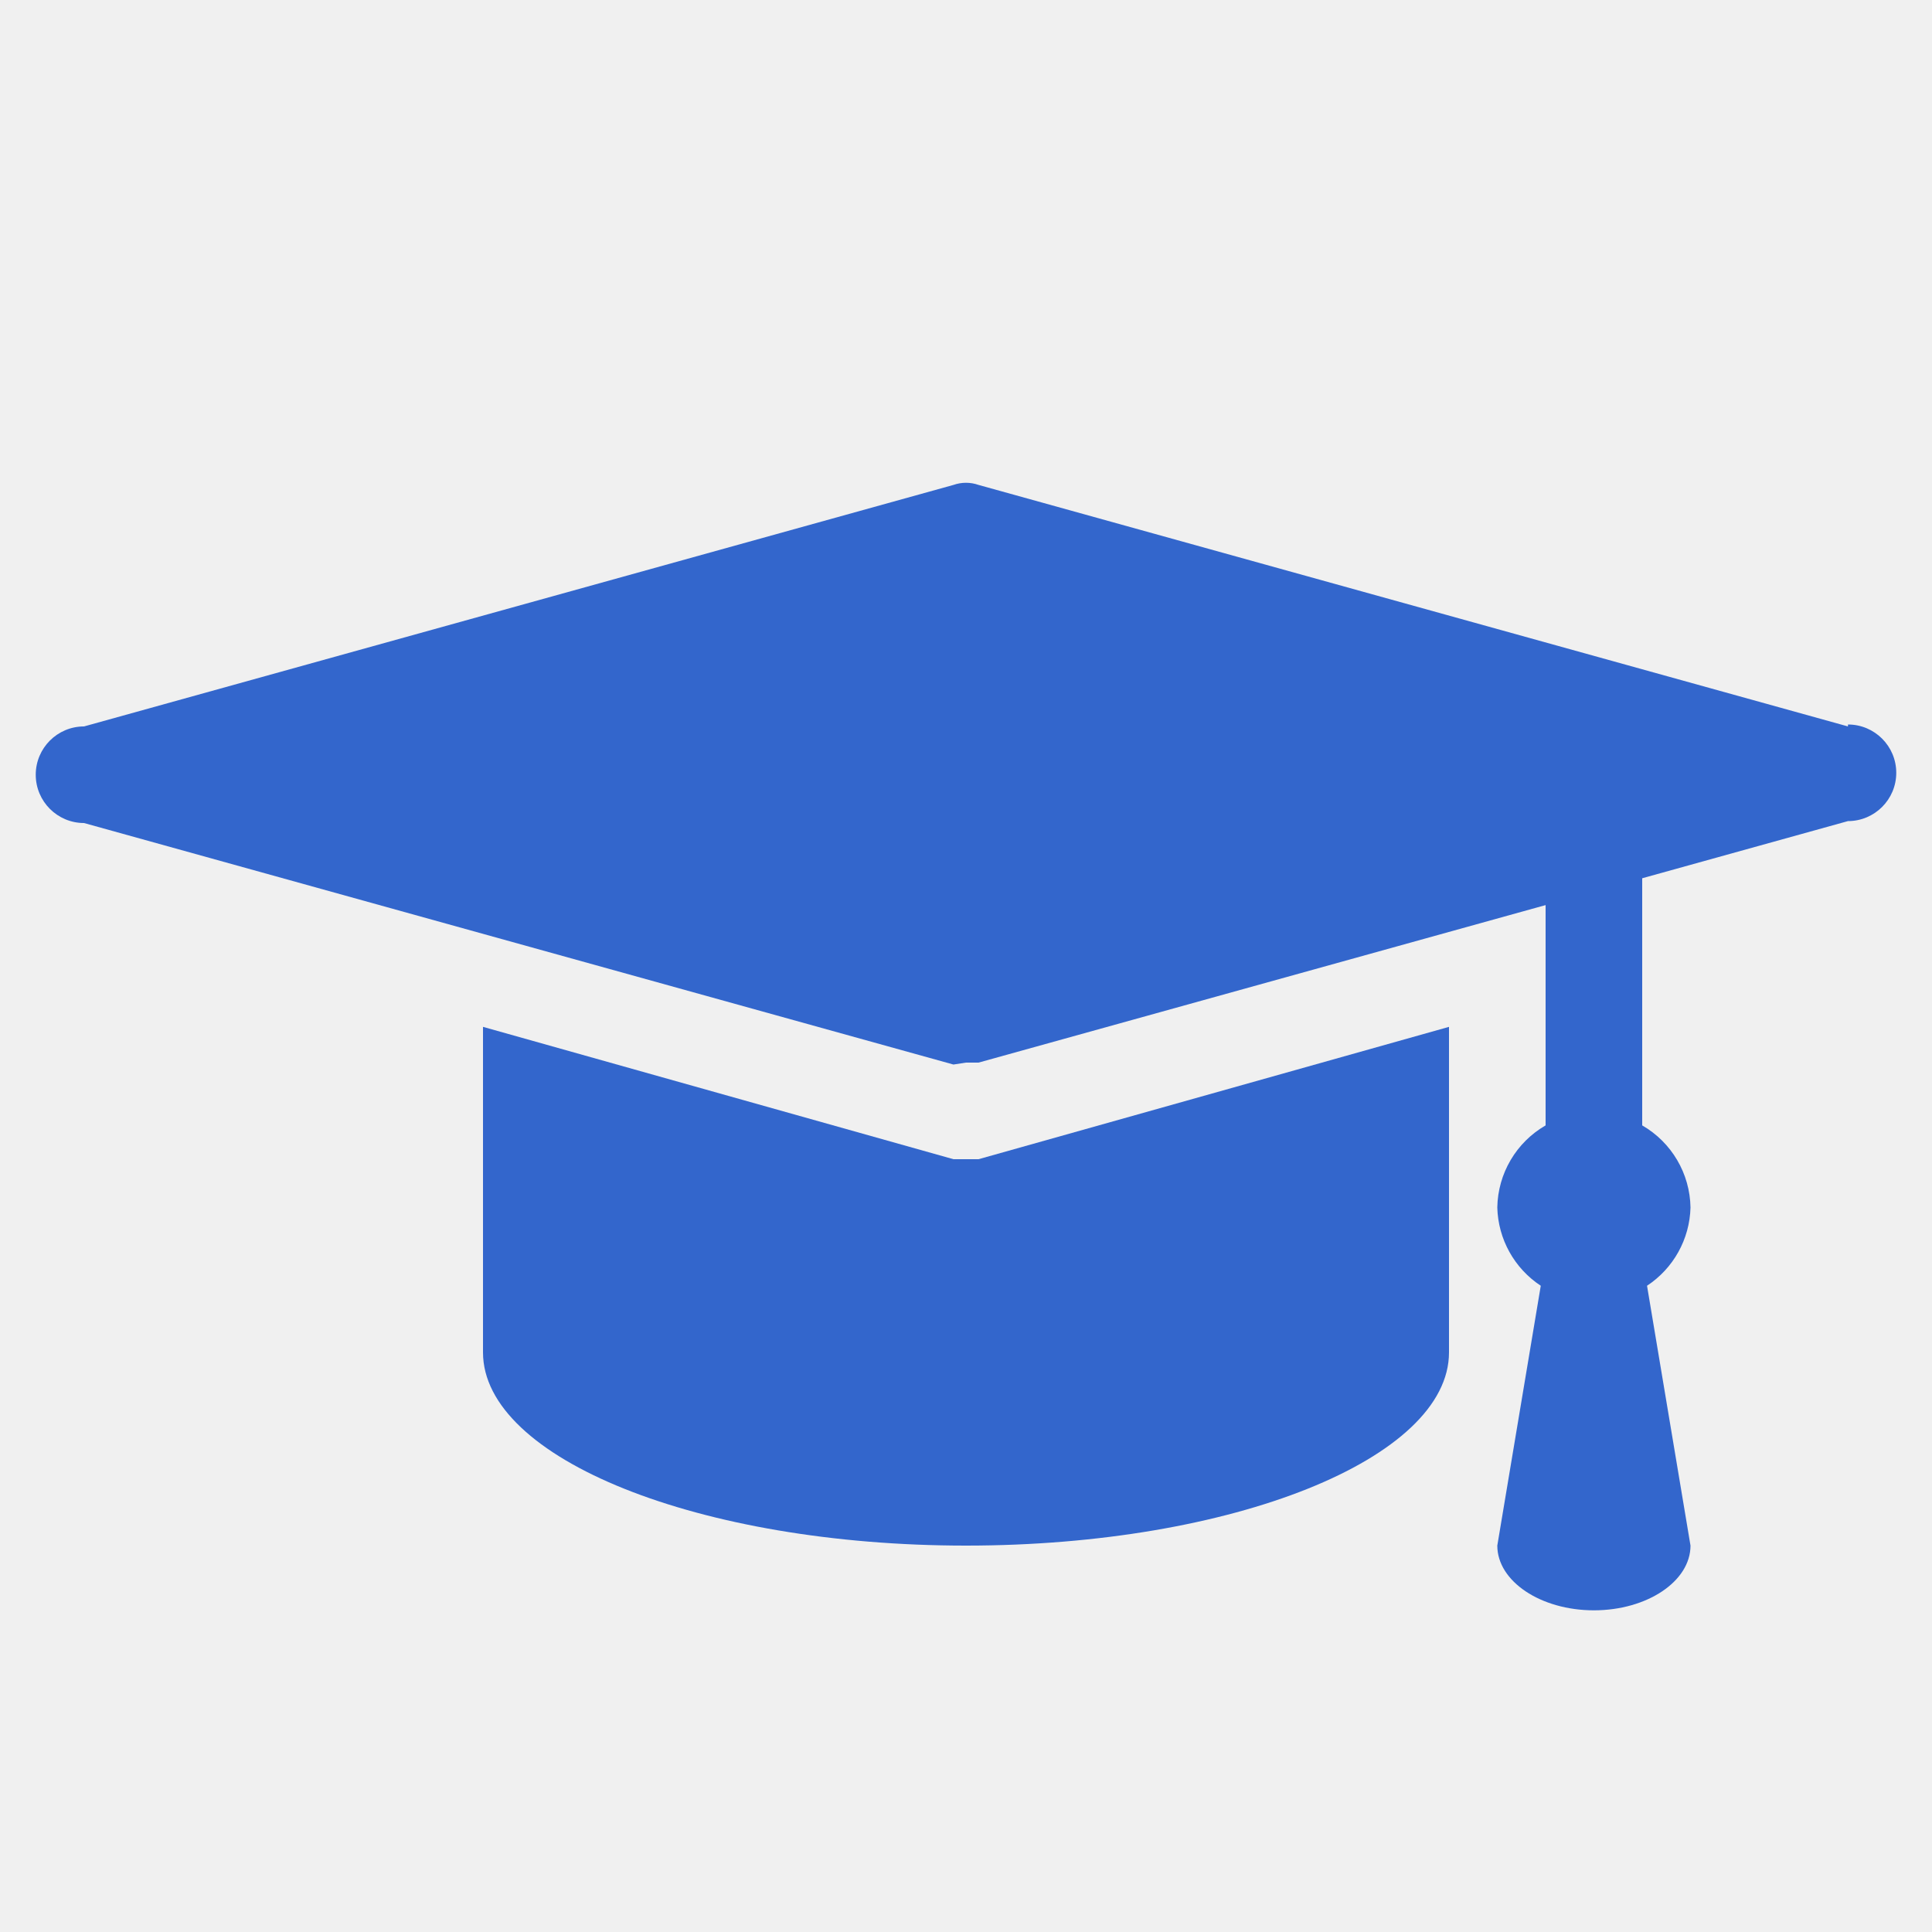
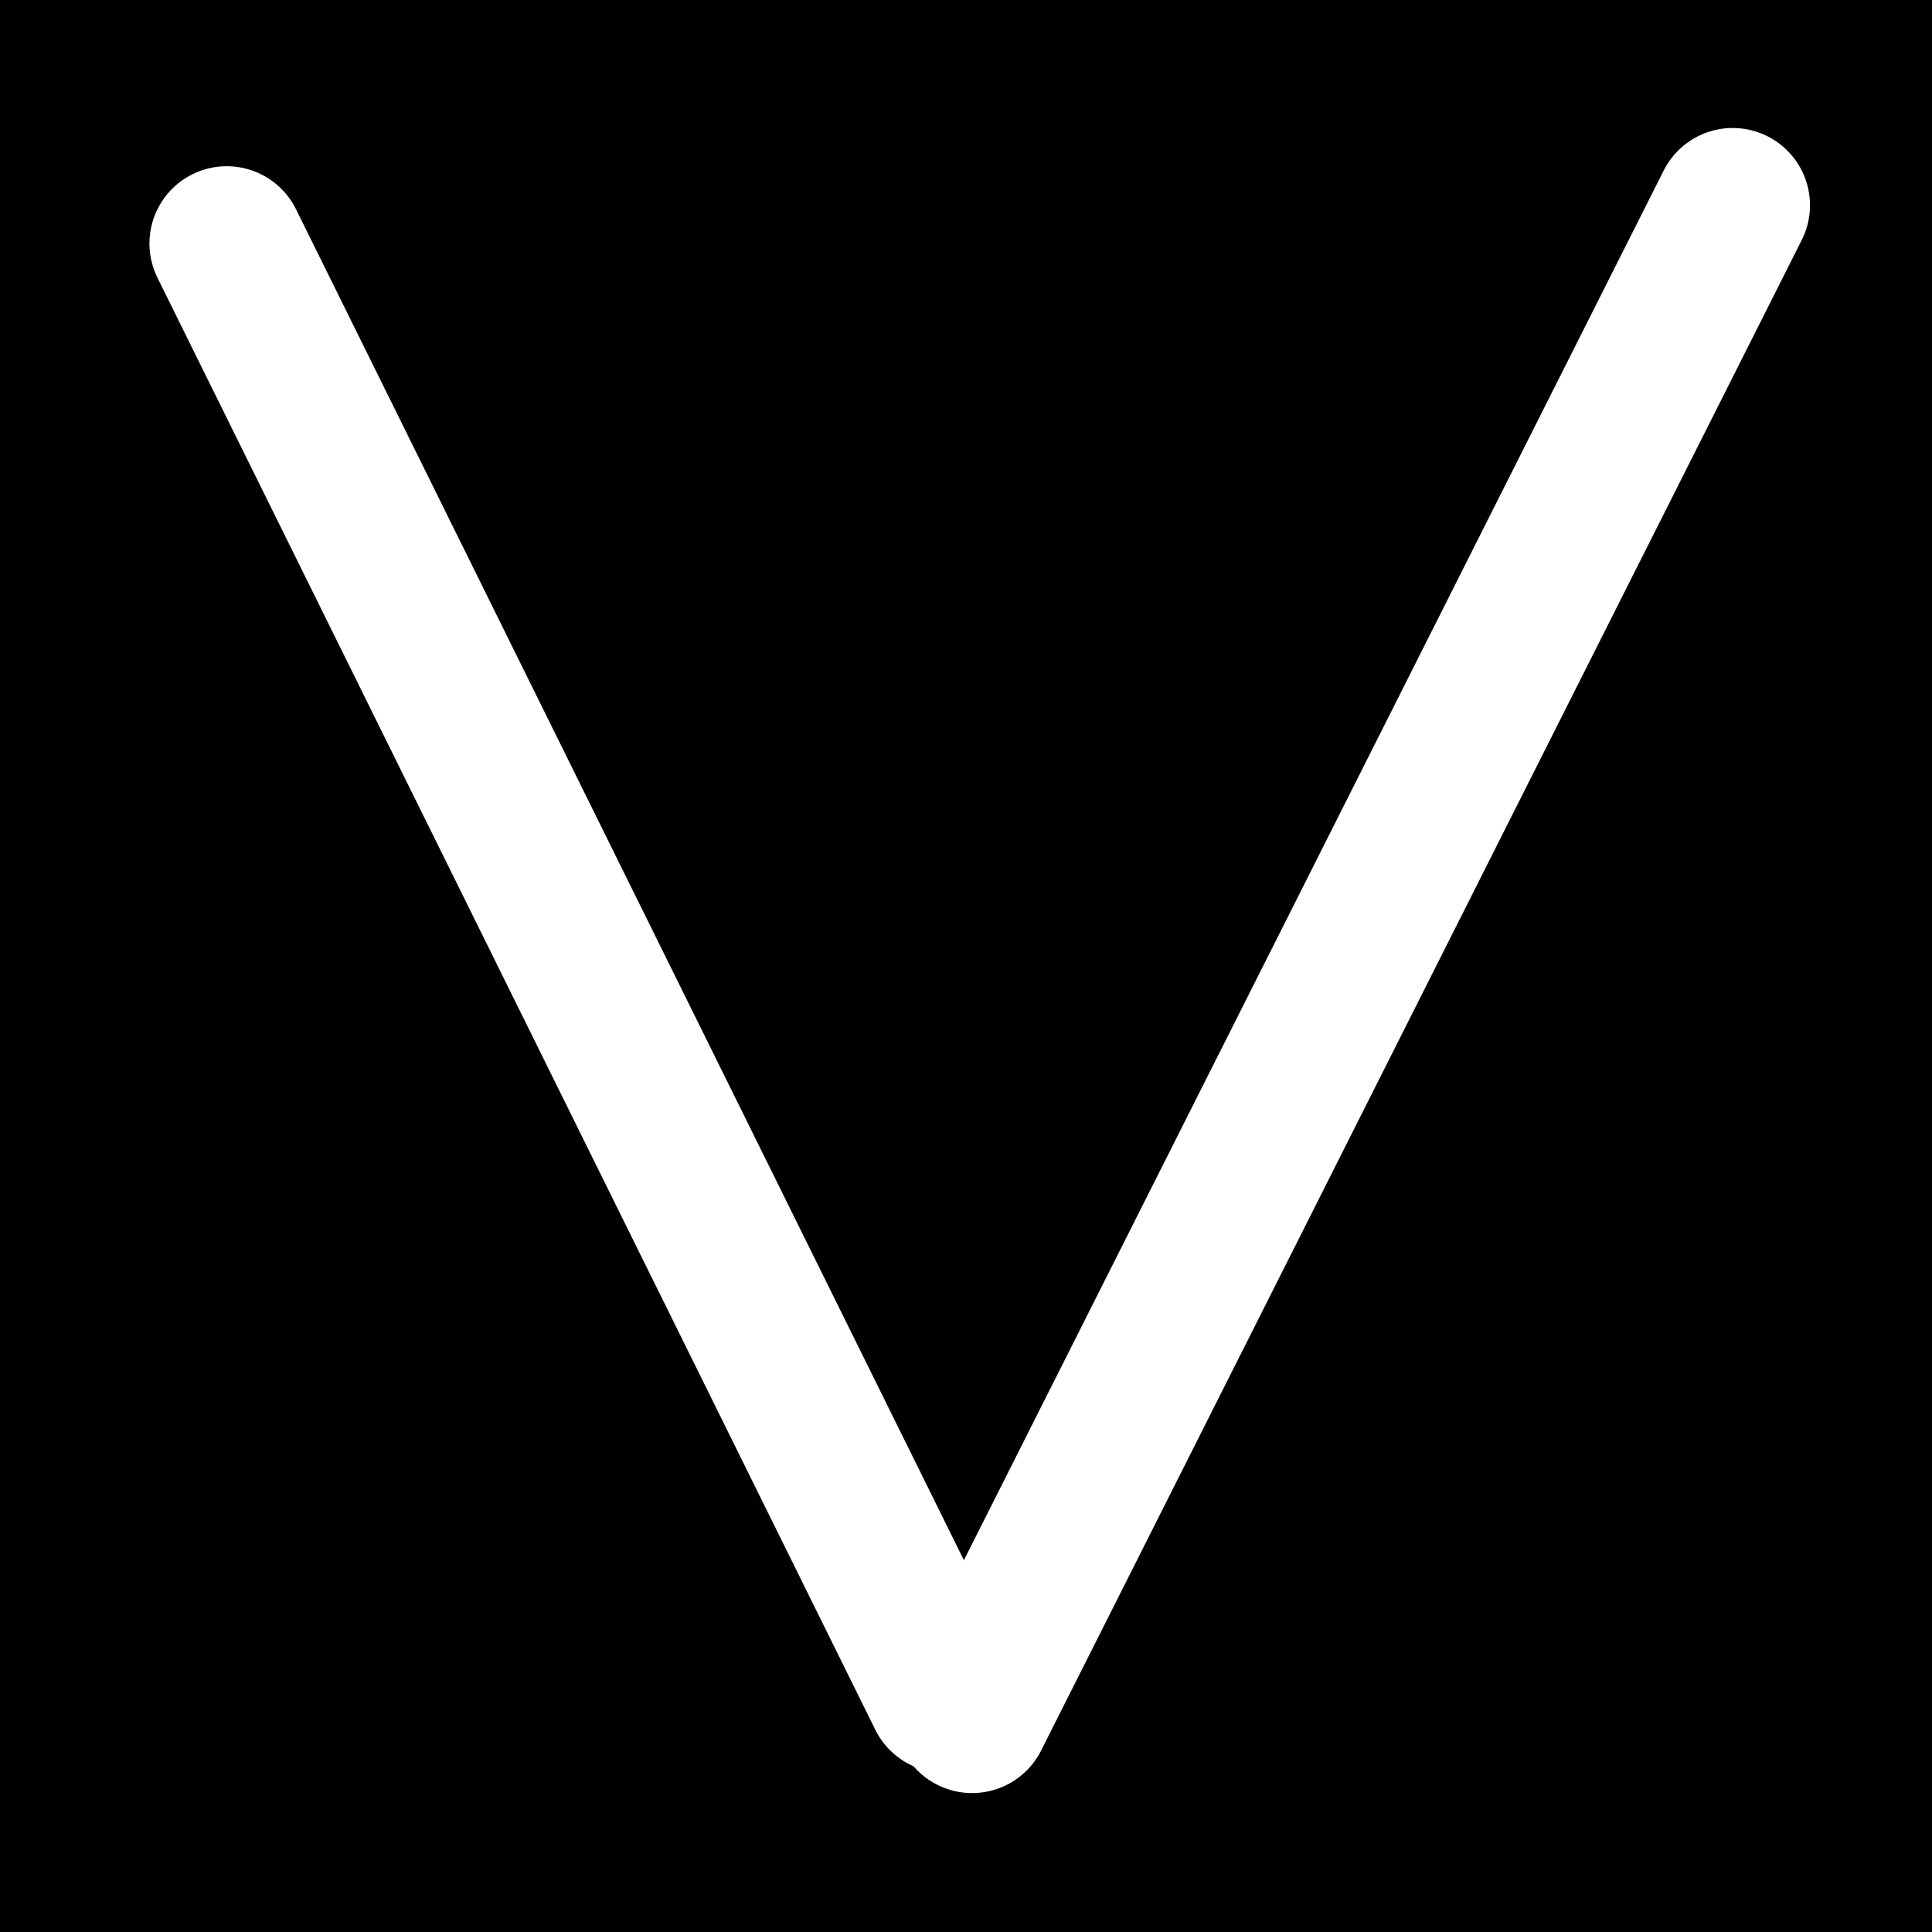
- <svg xmlns="http://www.w3.org/2000/svg" viewBox="2 2 20 20">
-   <path d="M12.13,14,12,14l-.13,0L7,12.63V16c0,1.1,2.24,2,5,2s5-.9,5-2V12.63Z" fill="#36c" />
-   <path d="M21.13,9.52l-9-2.5a.39.39,0,0,0-.26,0l-9,2.5a.5.5,0,0,0,0,1l9,2.5L12,13l.13,0,9-2.5a.5.5,0,0,0,0-1Z" fill="#36c" />
-   <path d="M19.5,14.5a1,1,0,0,0-.5-.85V10H18v3.65a1,1,0,0,0-.5.85,1,1,0,0,0,.45.81L17.5,18c0,.37.45.67,1,.67s1-.3,1-.67l-.45-2.69A1,1,0,0,0,19.5,14.5Z" fill="#36c" />
+ <svg xmlns="http://www.w3.org/2000/svg" viewBox="0 0 1500 1500">
+   <rect width="1500" height="1500" fill="#000000" />
+   <path stroke-linecap="round" transform="matrix(0.33239, 0.672322, -0.672322, 0.33239, 193.0328, 138.8201)" fill="none" d="M 49.998 50.001 L 1726.773 50.001" stroke="#ffffff" stroke-width="160" />
+   <path stroke-linecap="round" transform="matrix(-0.337315, 0.669864, -0.669864, -0.337315, 1359.378, 154.7225)" fill="none" d="M 14.001 13.999 L 1764.751 13.999" stroke="#ffffff" stroke-width="160" />
</svg>
